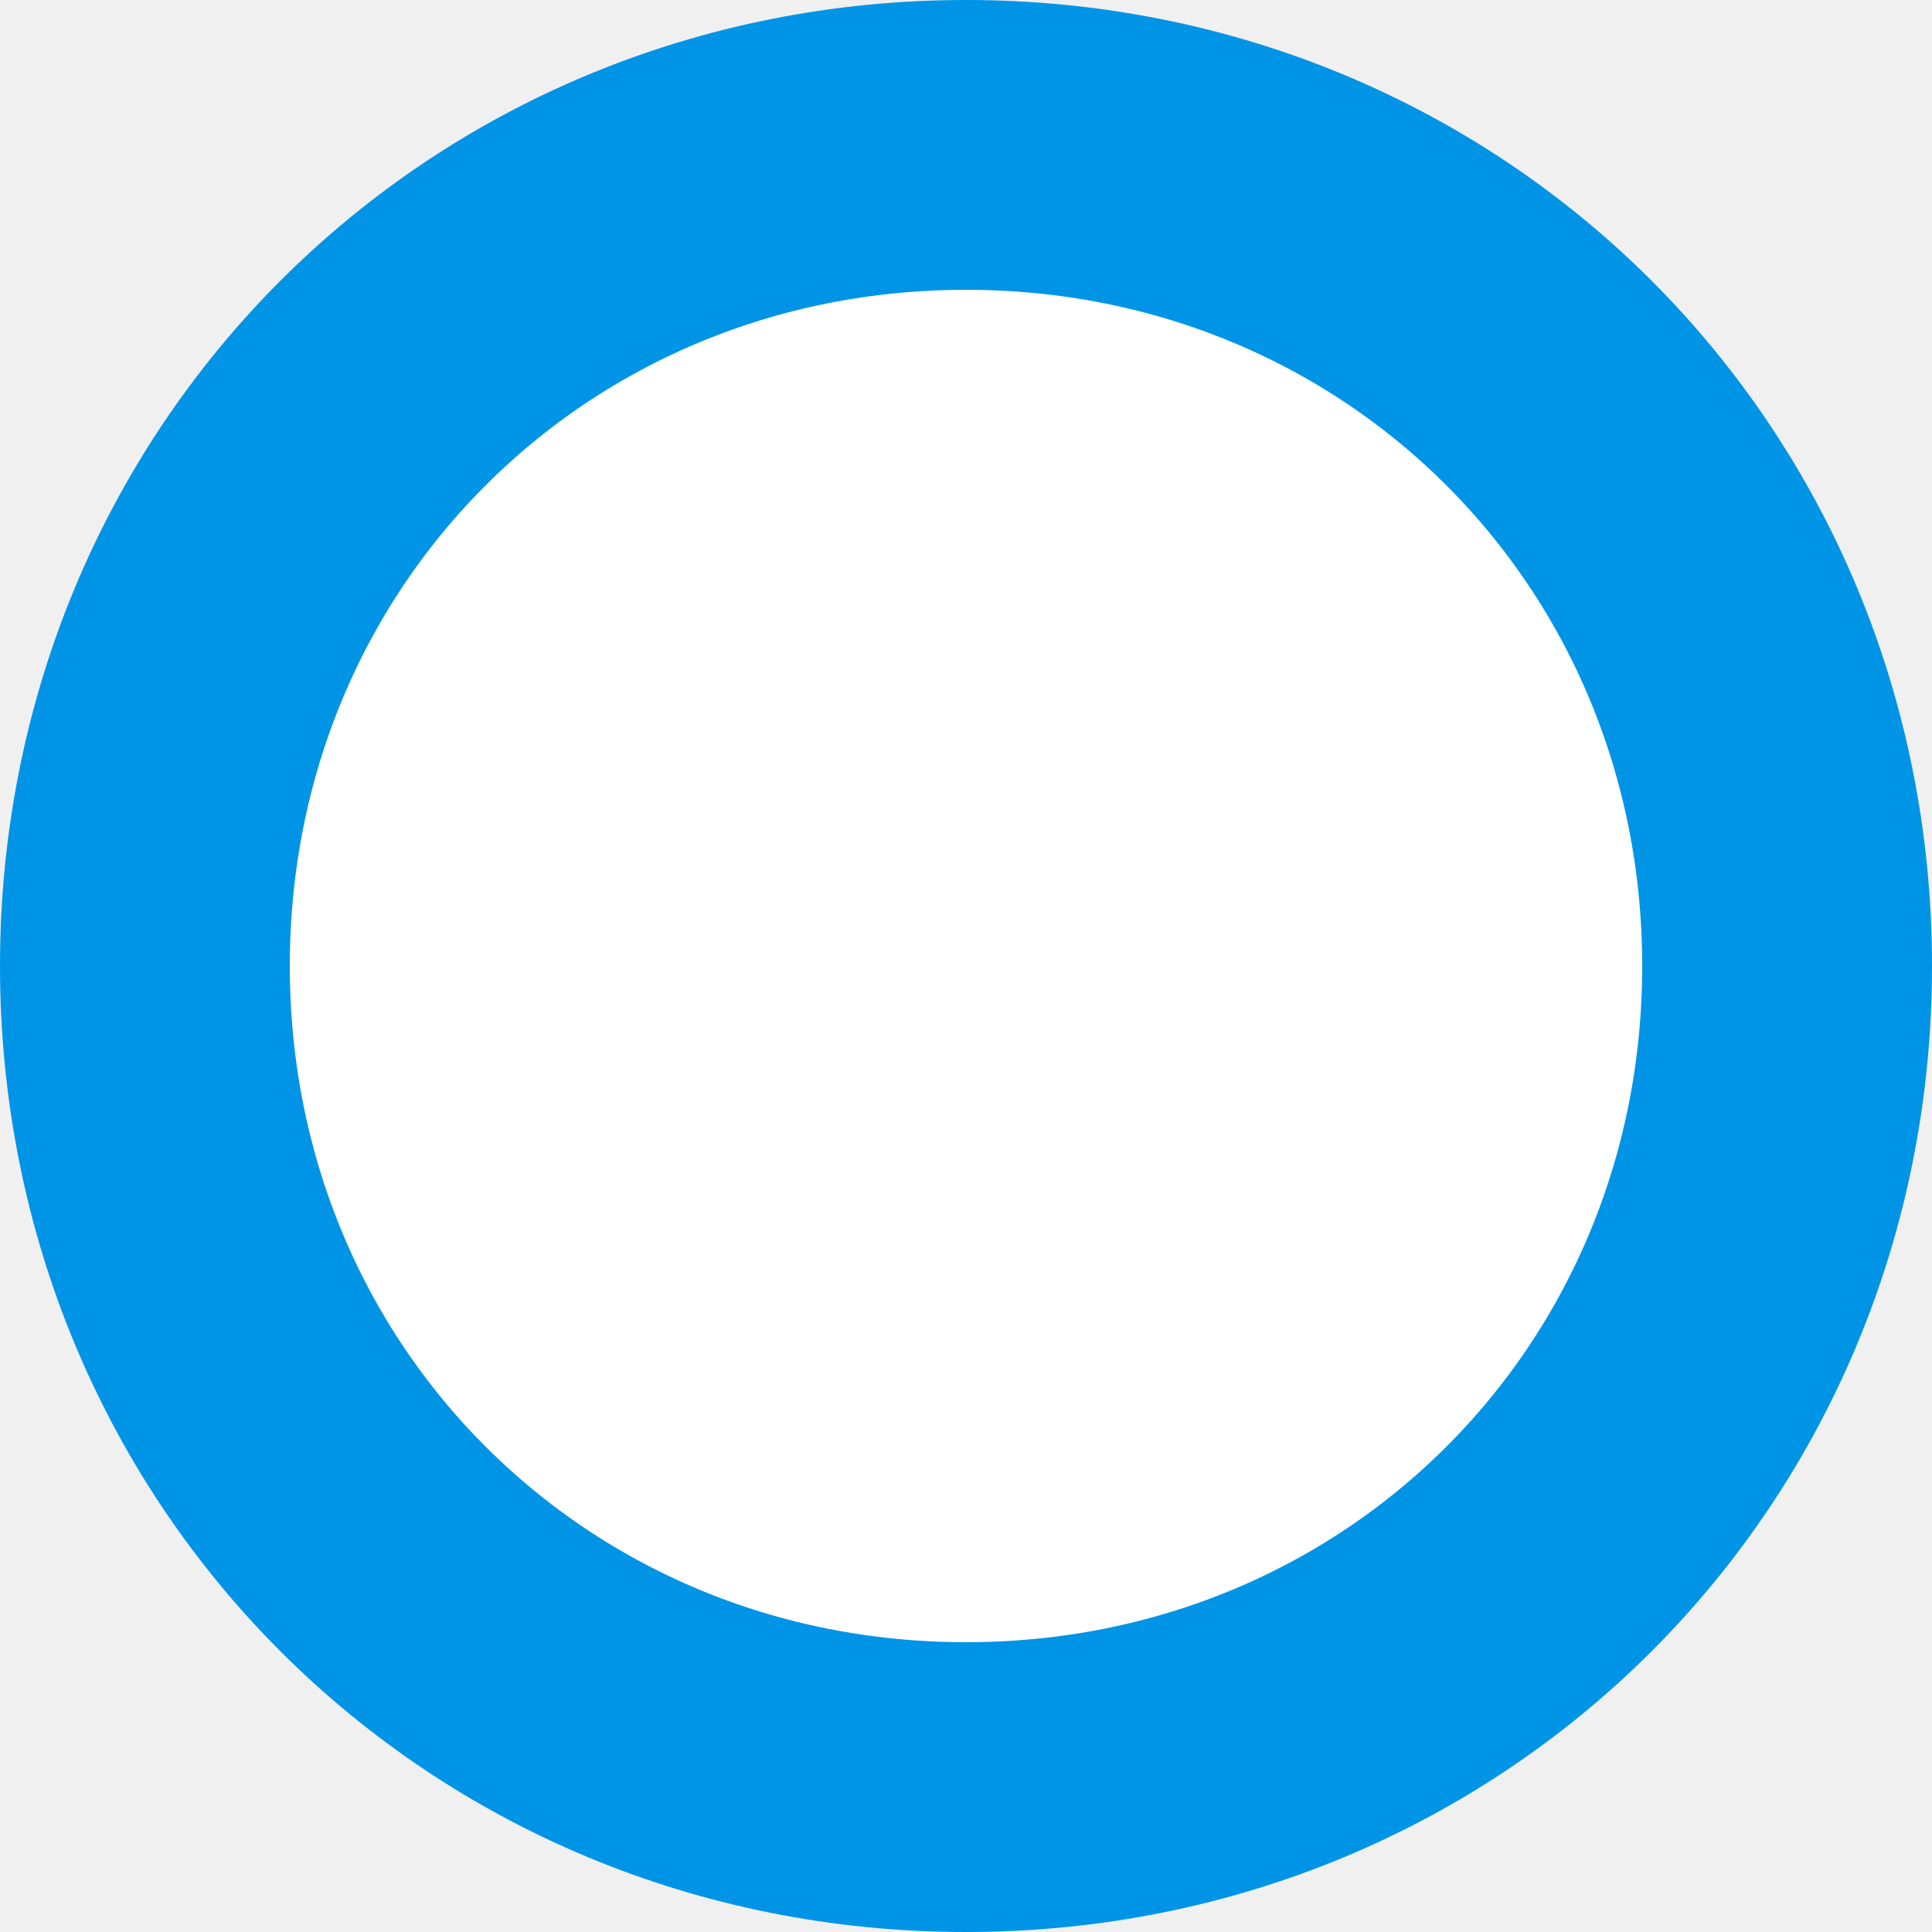
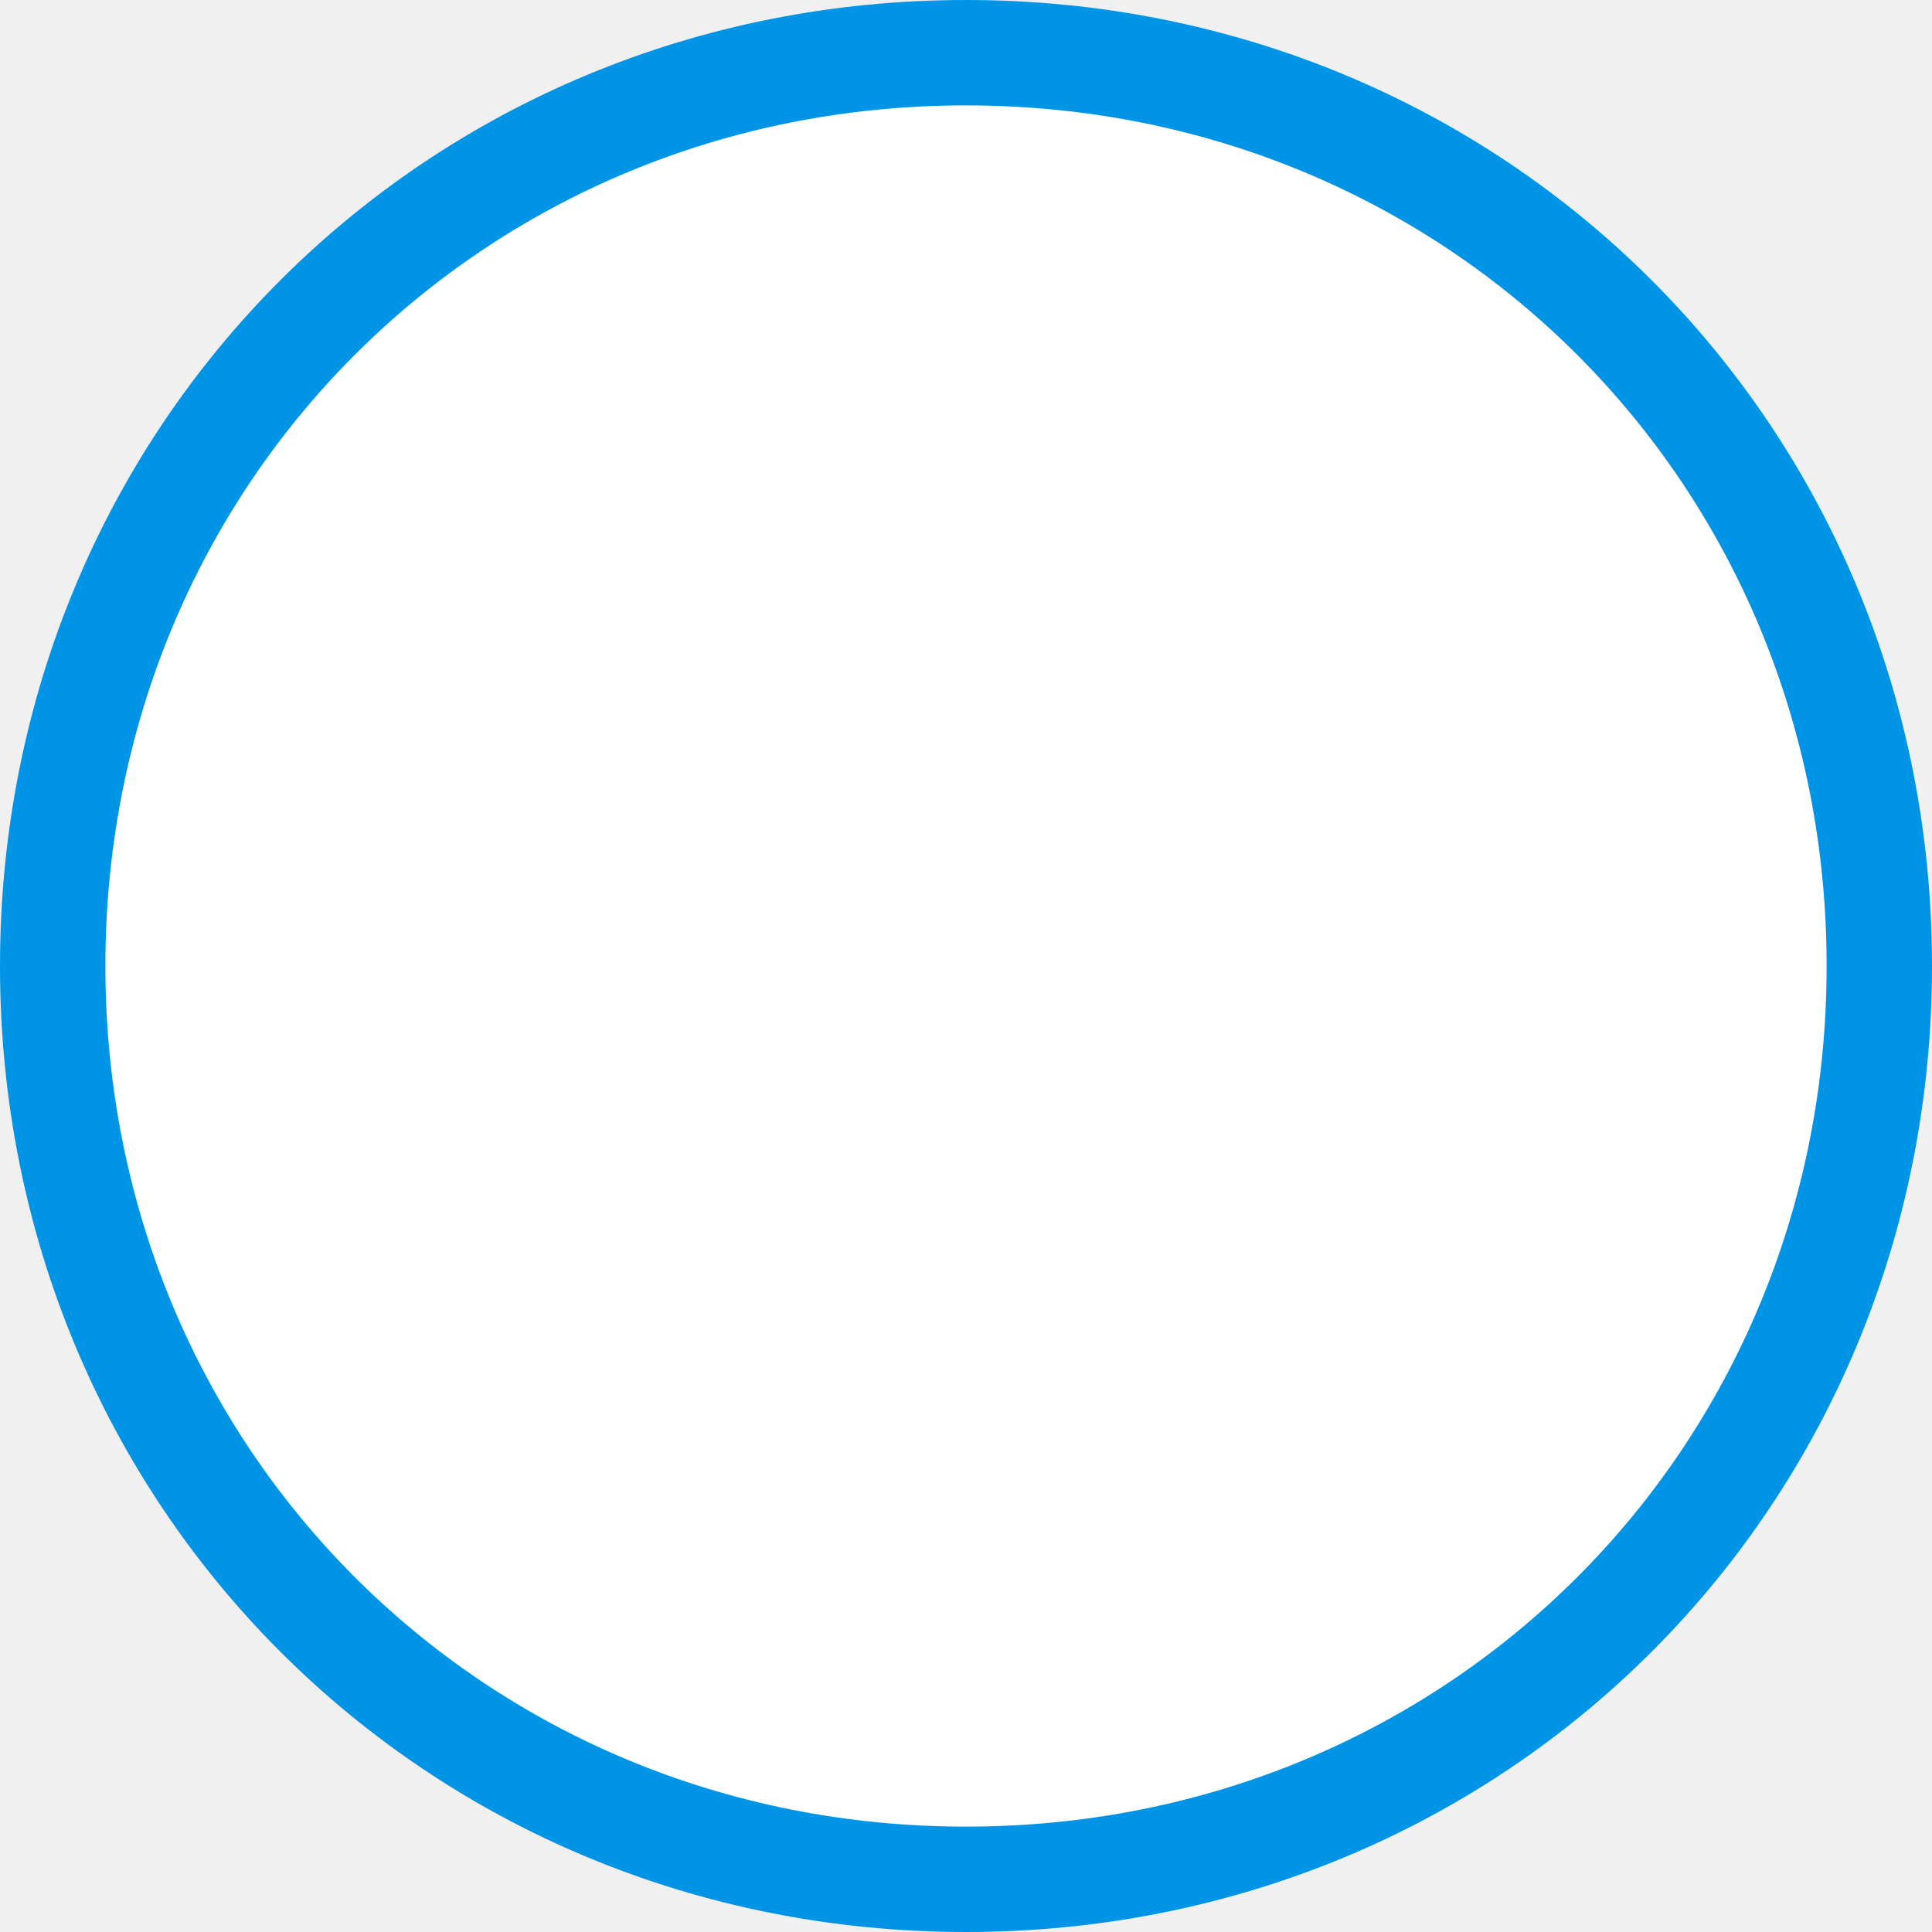
- <svg xmlns="http://www.w3.org/2000/svg" version="1.1" width="20px" height="20px">
-   <g transform="matrix(1 0 0 1 -1448 -916 )">
-     <path d="M 1458 918  C 1462.48 918  1466 921.52  1466 926  C 1466 930.48  1462.48 934  1458 934  C 1453.52 934  1450 930.48  1450 926  C 1450 921.52  1453.52 918  1458 918  Z " fill-rule="nonzero" fill="#ffffff" stroke="none" />
-     <path d="M 1458 917.5  C 1462.76 917.5  1466.5 921.24  1466.5 926  C 1466.5 930.76  1462.76 934.5  1458 934.5  C 1453.24 934.5  1449.5 930.76  1449.5 926  C 1449.5 921.24  1453.24 917.5  1458 917.5  Z " stroke-width="3" stroke="#0094e6" fill="none" />
+ <svg xmlns="http://www.w3.org/2000/svg" version="1.1" width="55px" height="55px">
+   <g transform="matrix(1 0 0 1 -1422 -485 )">
+     <path d="M 1449.5 487  C 1463.78 487  1475 498.22  1475 512.5  C 1475 526.78  1463.78 538  1449.5 538  C 1435.22 538  1424 526.78  1424 512.5  C 1424 498.22  1435.22 487  1449.5 487  Z " fill-rule="nonzero" fill="#ffffff" stroke="none" />
+     <path d="M 1449.5 486.5  C 1464.06 486.5  1475.5 497.94  1475.5 512.5  C 1475.5 527.06  1464.06 538.5  1449.5 538.5  C 1434.94 538.5  1423.5 527.06  1423.5 512.5  C 1423.5 497.94  1434.94 486.5  1449.5 486.5  Z " stroke-width="3" stroke="#0094e6" fill="none" />
  </g>
</svg>
